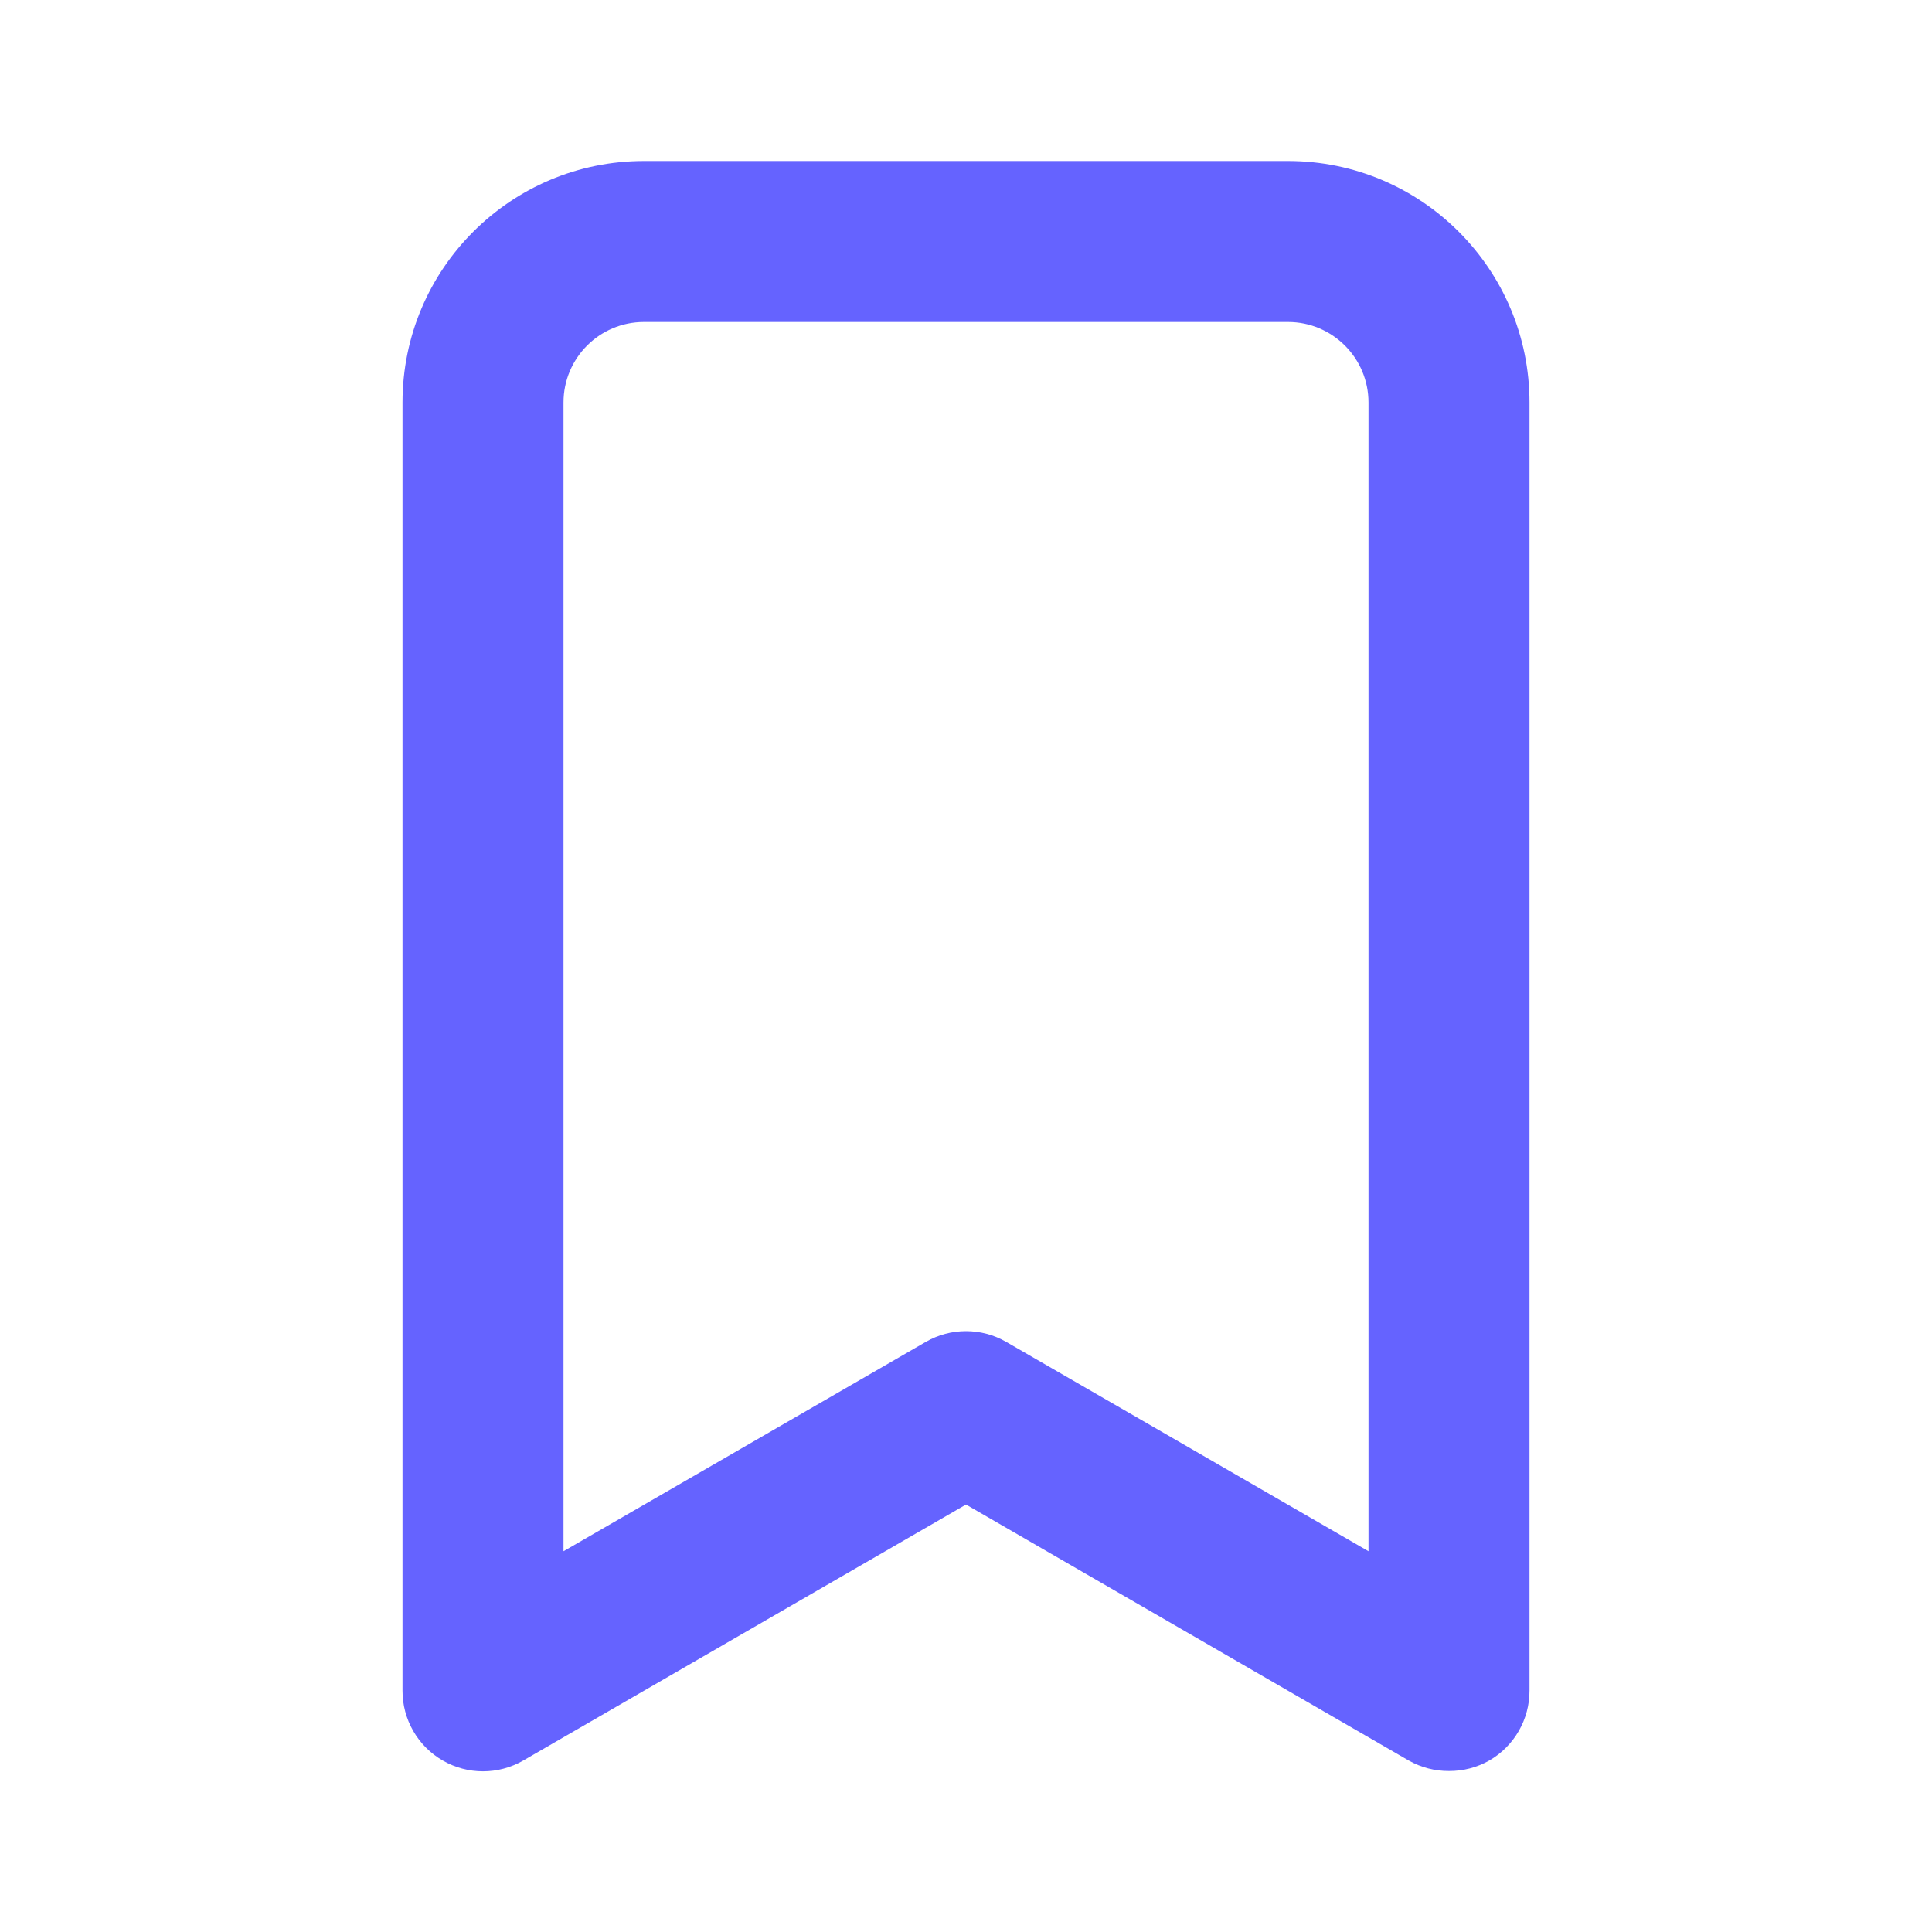
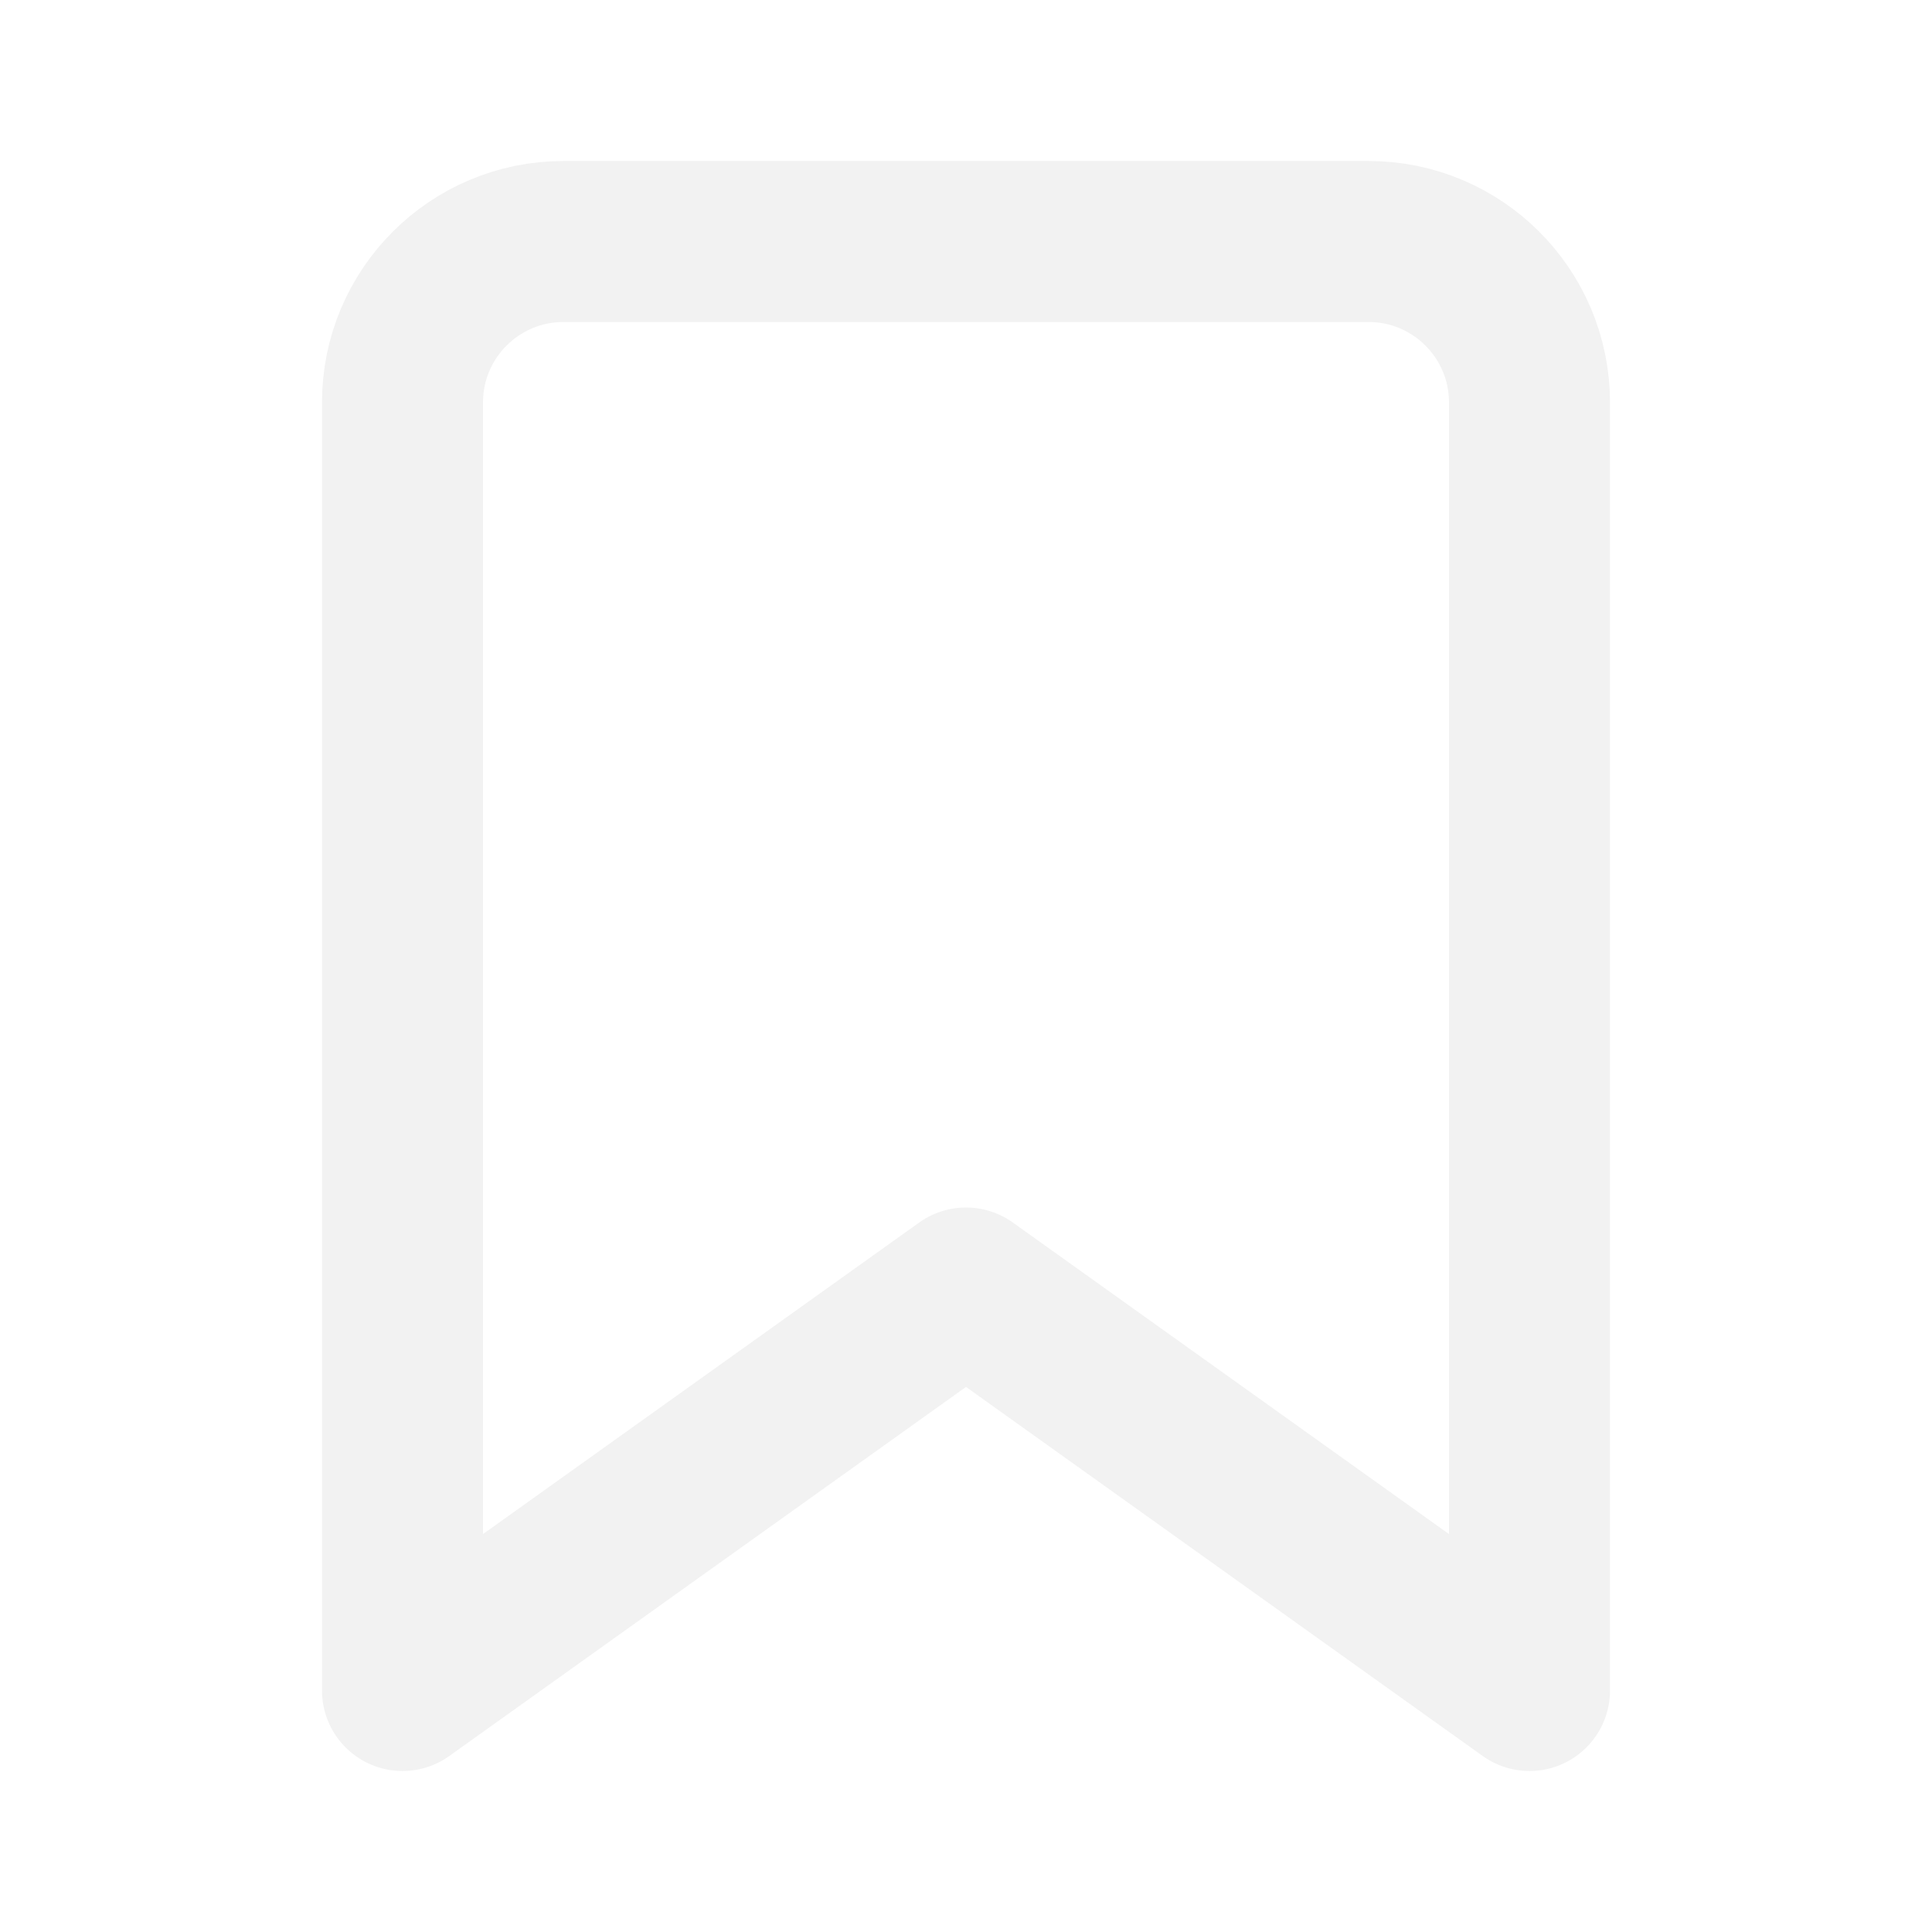
- <svg xmlns="http://www.w3.org/2000/svg" viewBox="0 0 24 24">
-   <path fill="#6563ff" d="M16,2H8A3,3,0,0,0,5,5V21a1,1,0,0,0,.5.87,1,1,0,0,0,1,0L12,18.69l5.5,3.18A1,1,0,0,0,18,22a1,1,0,0,0,.5-.13A1,1,0,0,0,19,21V5A3,3,0,0,0,16,2Zm1,17.27-4.5-2.6a1,1,0,0,0-1,0L7,19.27V5A1,1,0,0,1,8,4h8a1,1,0,0,1,1,1Z" />
+ <svg xmlns="http://www.w3.org/2000/svg" width="32" height="32" viewBox="0 0 24 24" fill="none" stroke="#f2f2f2" stroke-width="2" stroke-linecap="round" stroke-linejoin="round" class="feather feather-bookmark">
+   <path d="M19 21l-7-5-7 5V5a2 2 0 0 1 2-2h10a2 2 0 0 1 2 2z" />
</svg>
